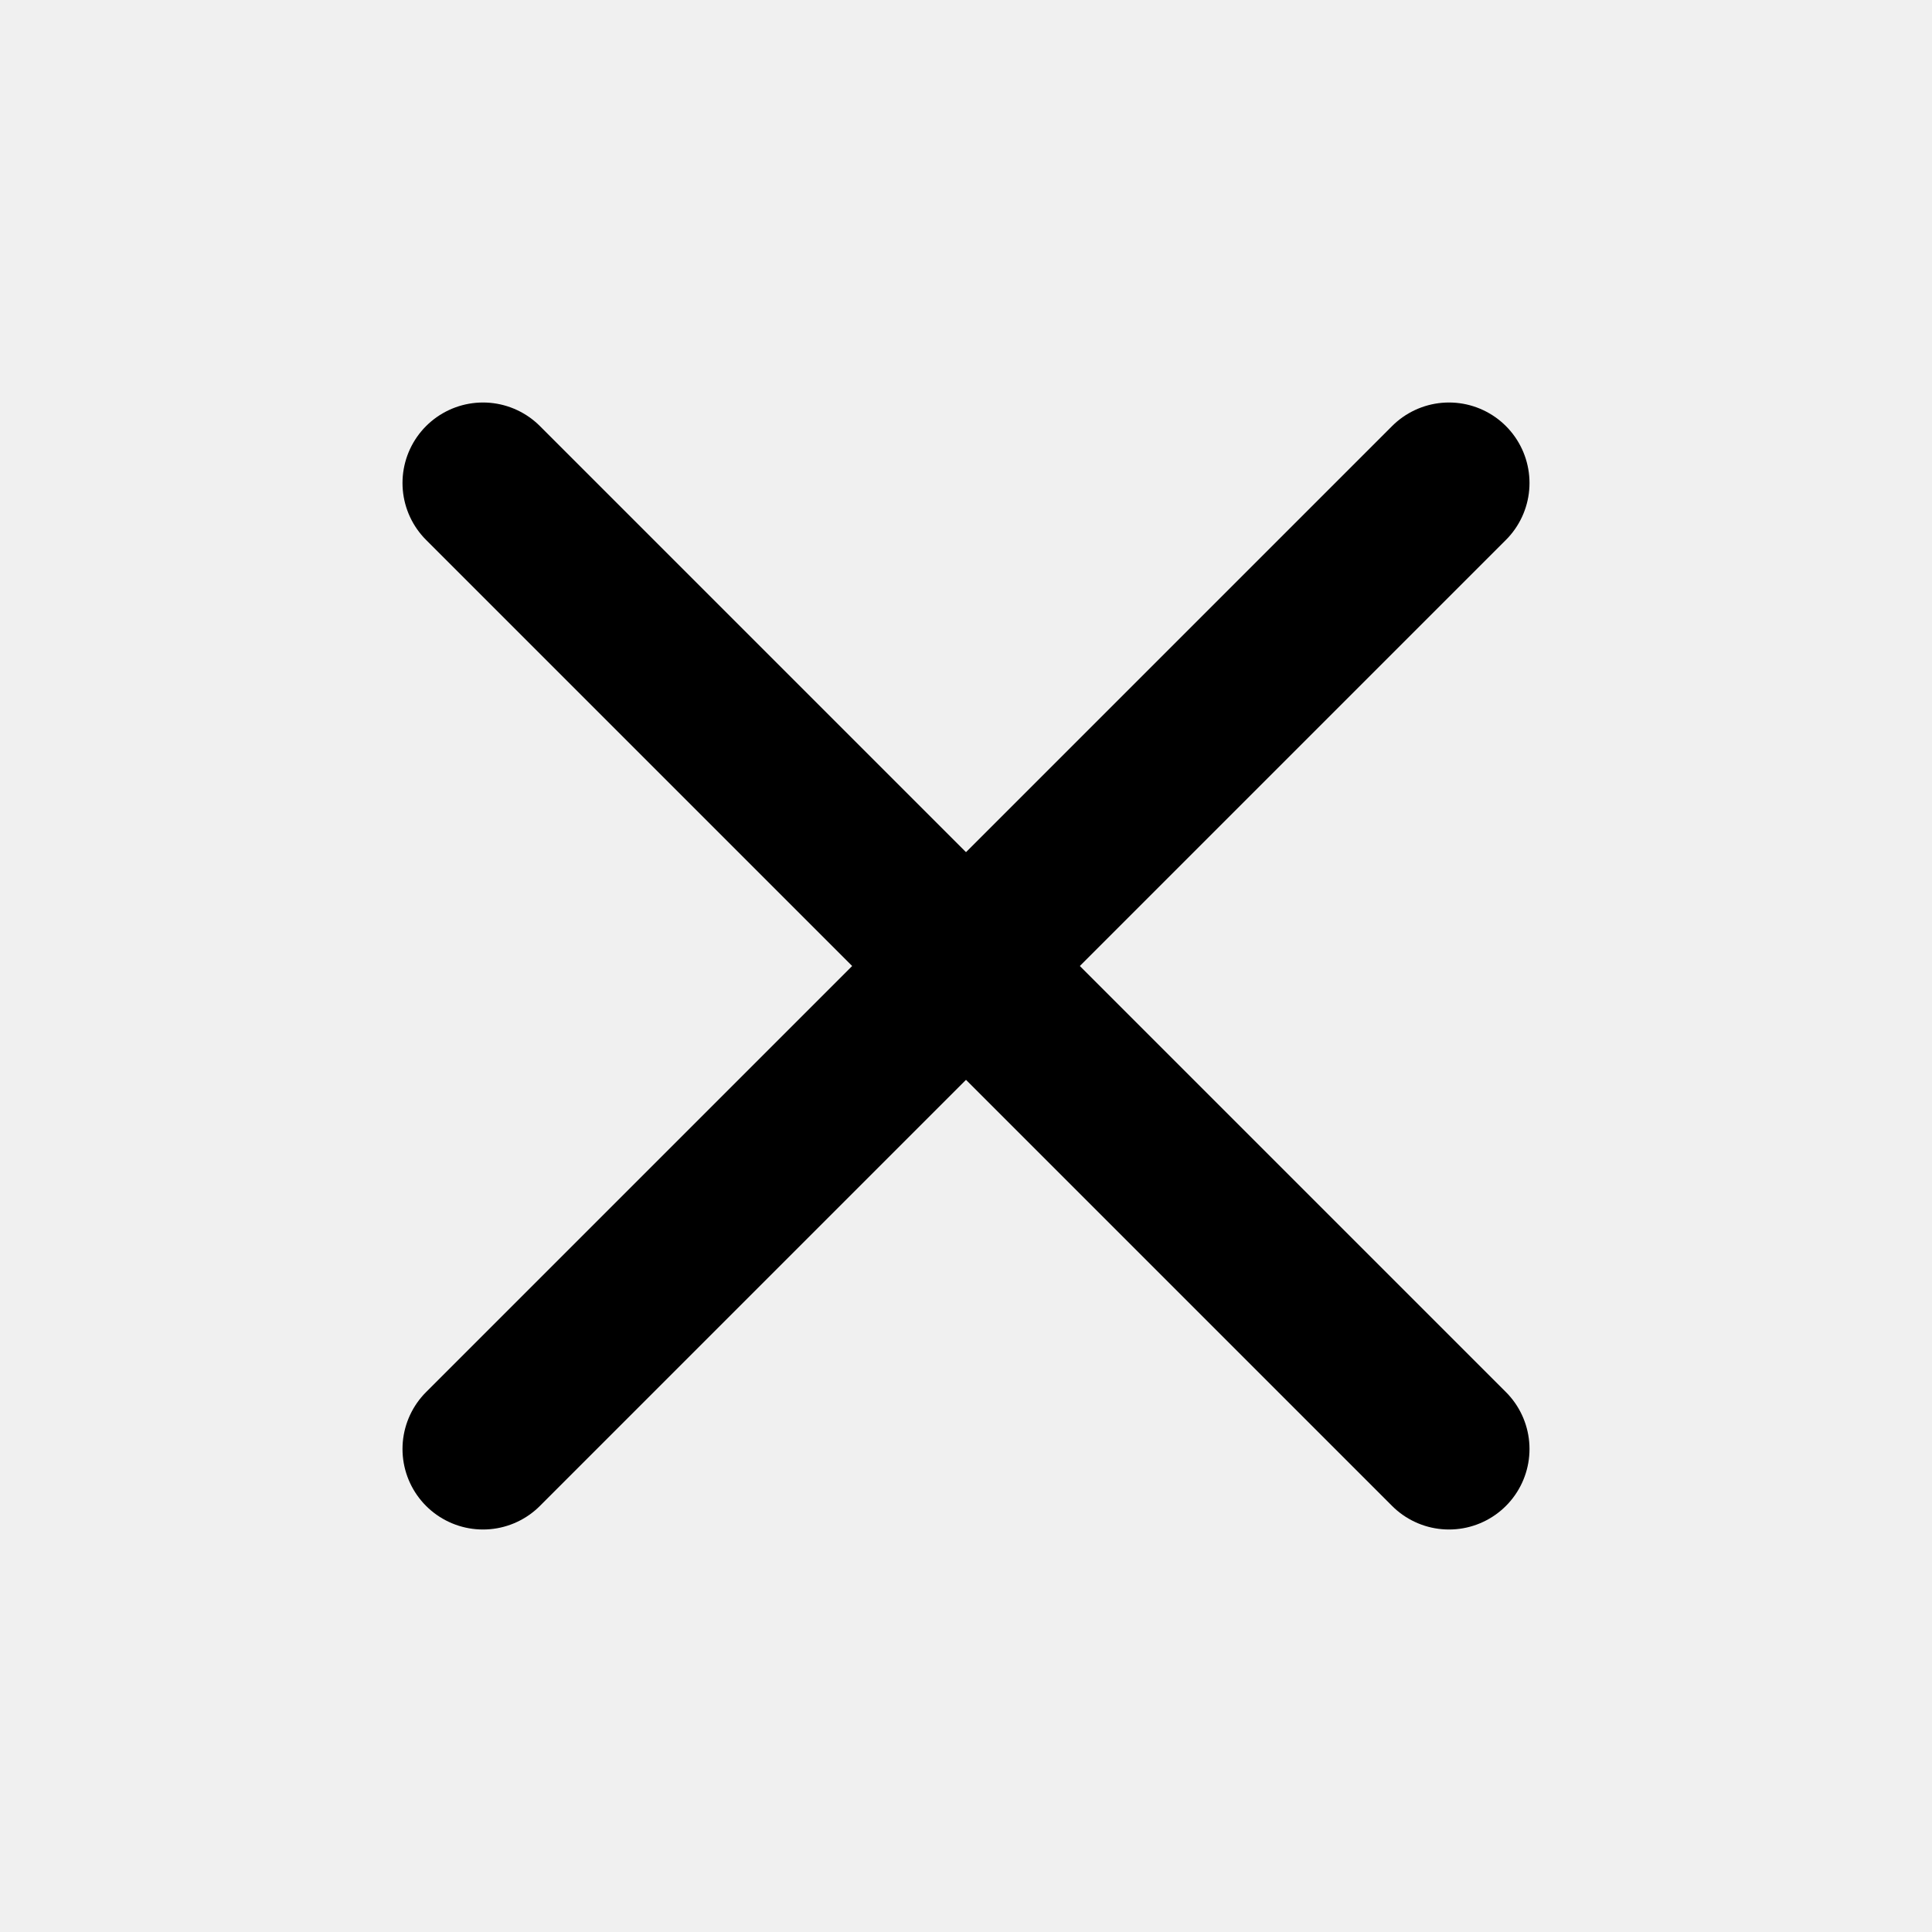
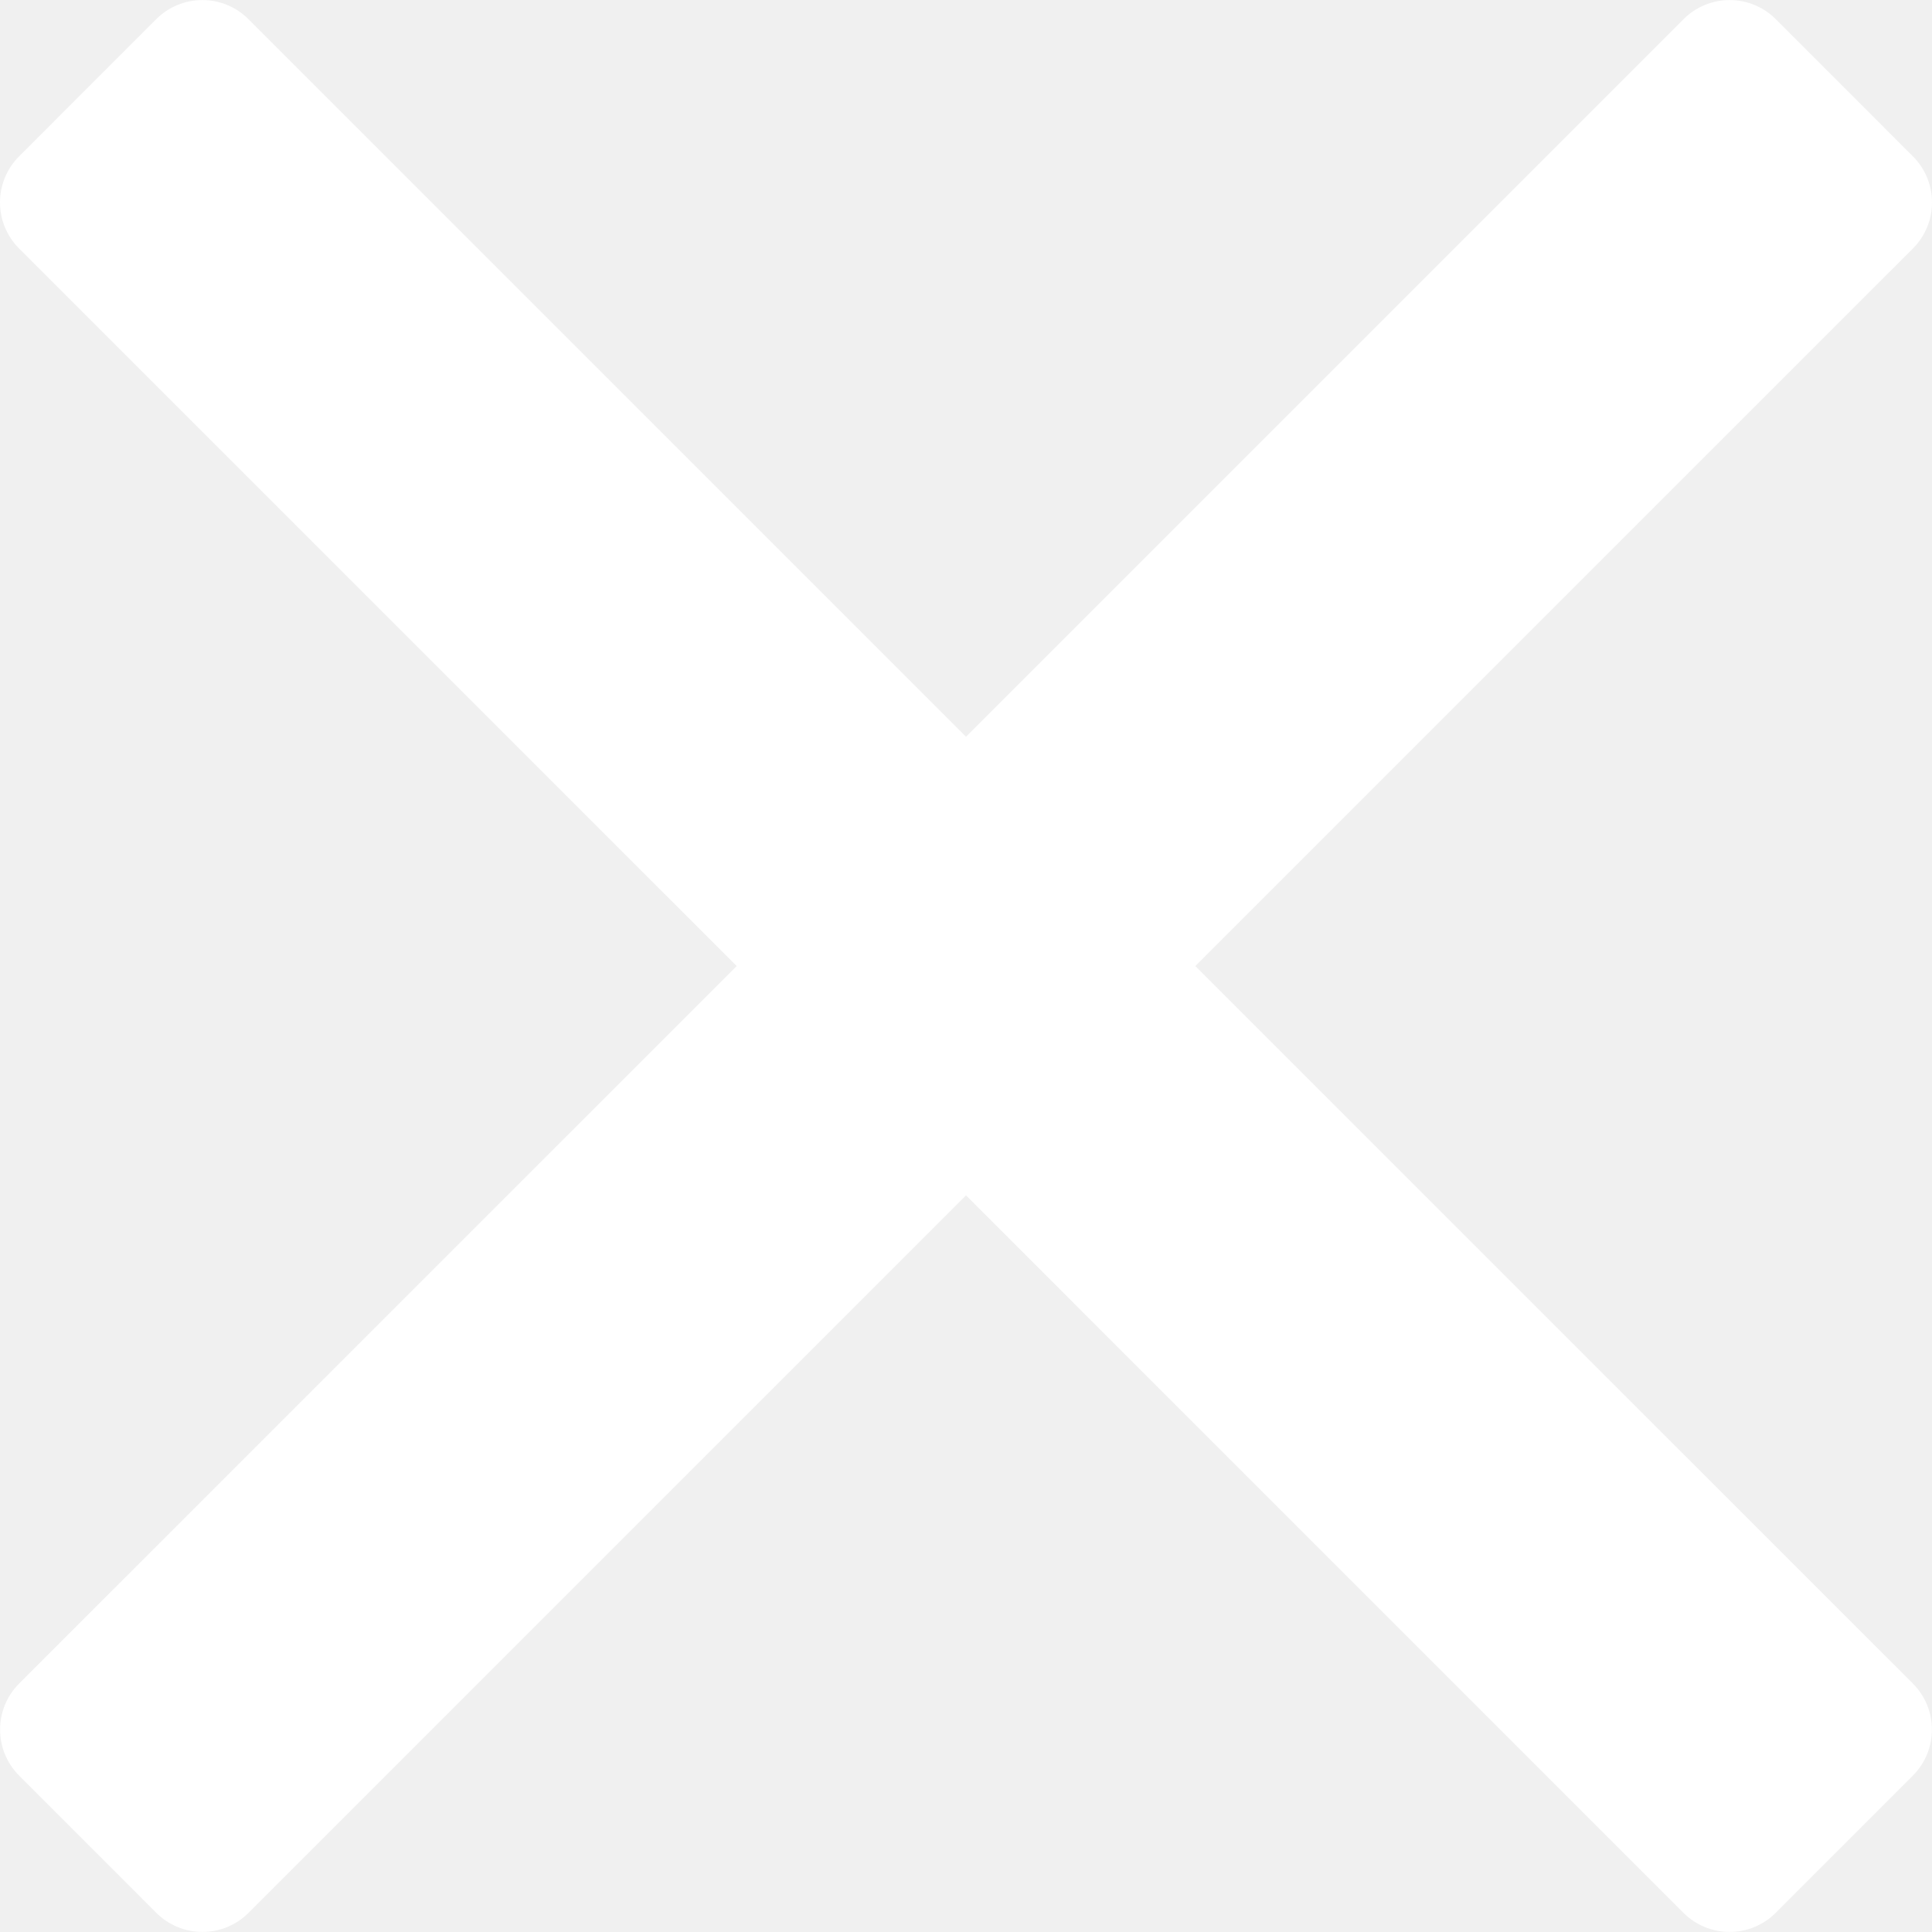
- <svg xmlns="http://www.w3.org/2000/svg" viewBox="0 0 24 24" fill="none" stroke="currentColor" stroke-width="2" stroke-linecap="round" stroke-linejoin="round" class="feather feather-x">
-   <line x1="18" y1="6" x2="6" y2="18" />
-   <line x1="6" y1="6" x2="18" y2="18" />
+ <svg xmlns="http://www.w3.org/2000/svg" version="1.1" id="Capa_1" x="0px" y="0px" viewBox="0 0 460.775 460.775" style="enable-background:new 0 0 460.775 460.775;" xml:space="preserve">
+   <path style="fill:#fff;" d="M285.08,230.397L456.218,59.27c6.076-6.077,6.076-15.911,0-21.986L423.511,4.565c-2.913-2.911-6.866-4.55-10.992-4.55  c-4.127,0-8.08,1.639-10.993,4.55l-171.138,171.14L59.25,4.565c-2.913-2.911-6.866-4.55-10.993-4.55  c-4.126,0-8.08,1.639-10.992,4.55L4.558,37.284c-6.077,6.075-6.077,15.909,0,21.986l171.138,171.128L4.575,401.505  c-6.074,6.077-6.074,15.911,0,21.986l32.709,32.719c2.911,2.911,6.865,4.55,10.992,4.55c4.127,0,8.08-1.639,10.994-4.55  l171.117-171.12l171.118,171.12c2.913,2.911,6.866,4.55,10.993,4.55c4.128,0,8.081-1.639,10.992-4.55l32.709-32.719  c6.074-6.075,6.074-15.909,0-21.986L285.08,230.397z" />
+   <g>
+ </g>
+   <g>
+ </g>
+   <g>
+ </g>
+   <g>
+ </g>
+   <g>
+ </g>
+   <g>
+ </g>
+   <g>
+ </g>
+   <g>
+ </g>
+   <g>
+ </g>
+   <g>
+ </g>
+   <g>
+ </g>
+   <g>
+ </g>
+   <g>
+ </g>
+   <g>
+ </g>
+   <g>
+ </g>
</svg>
